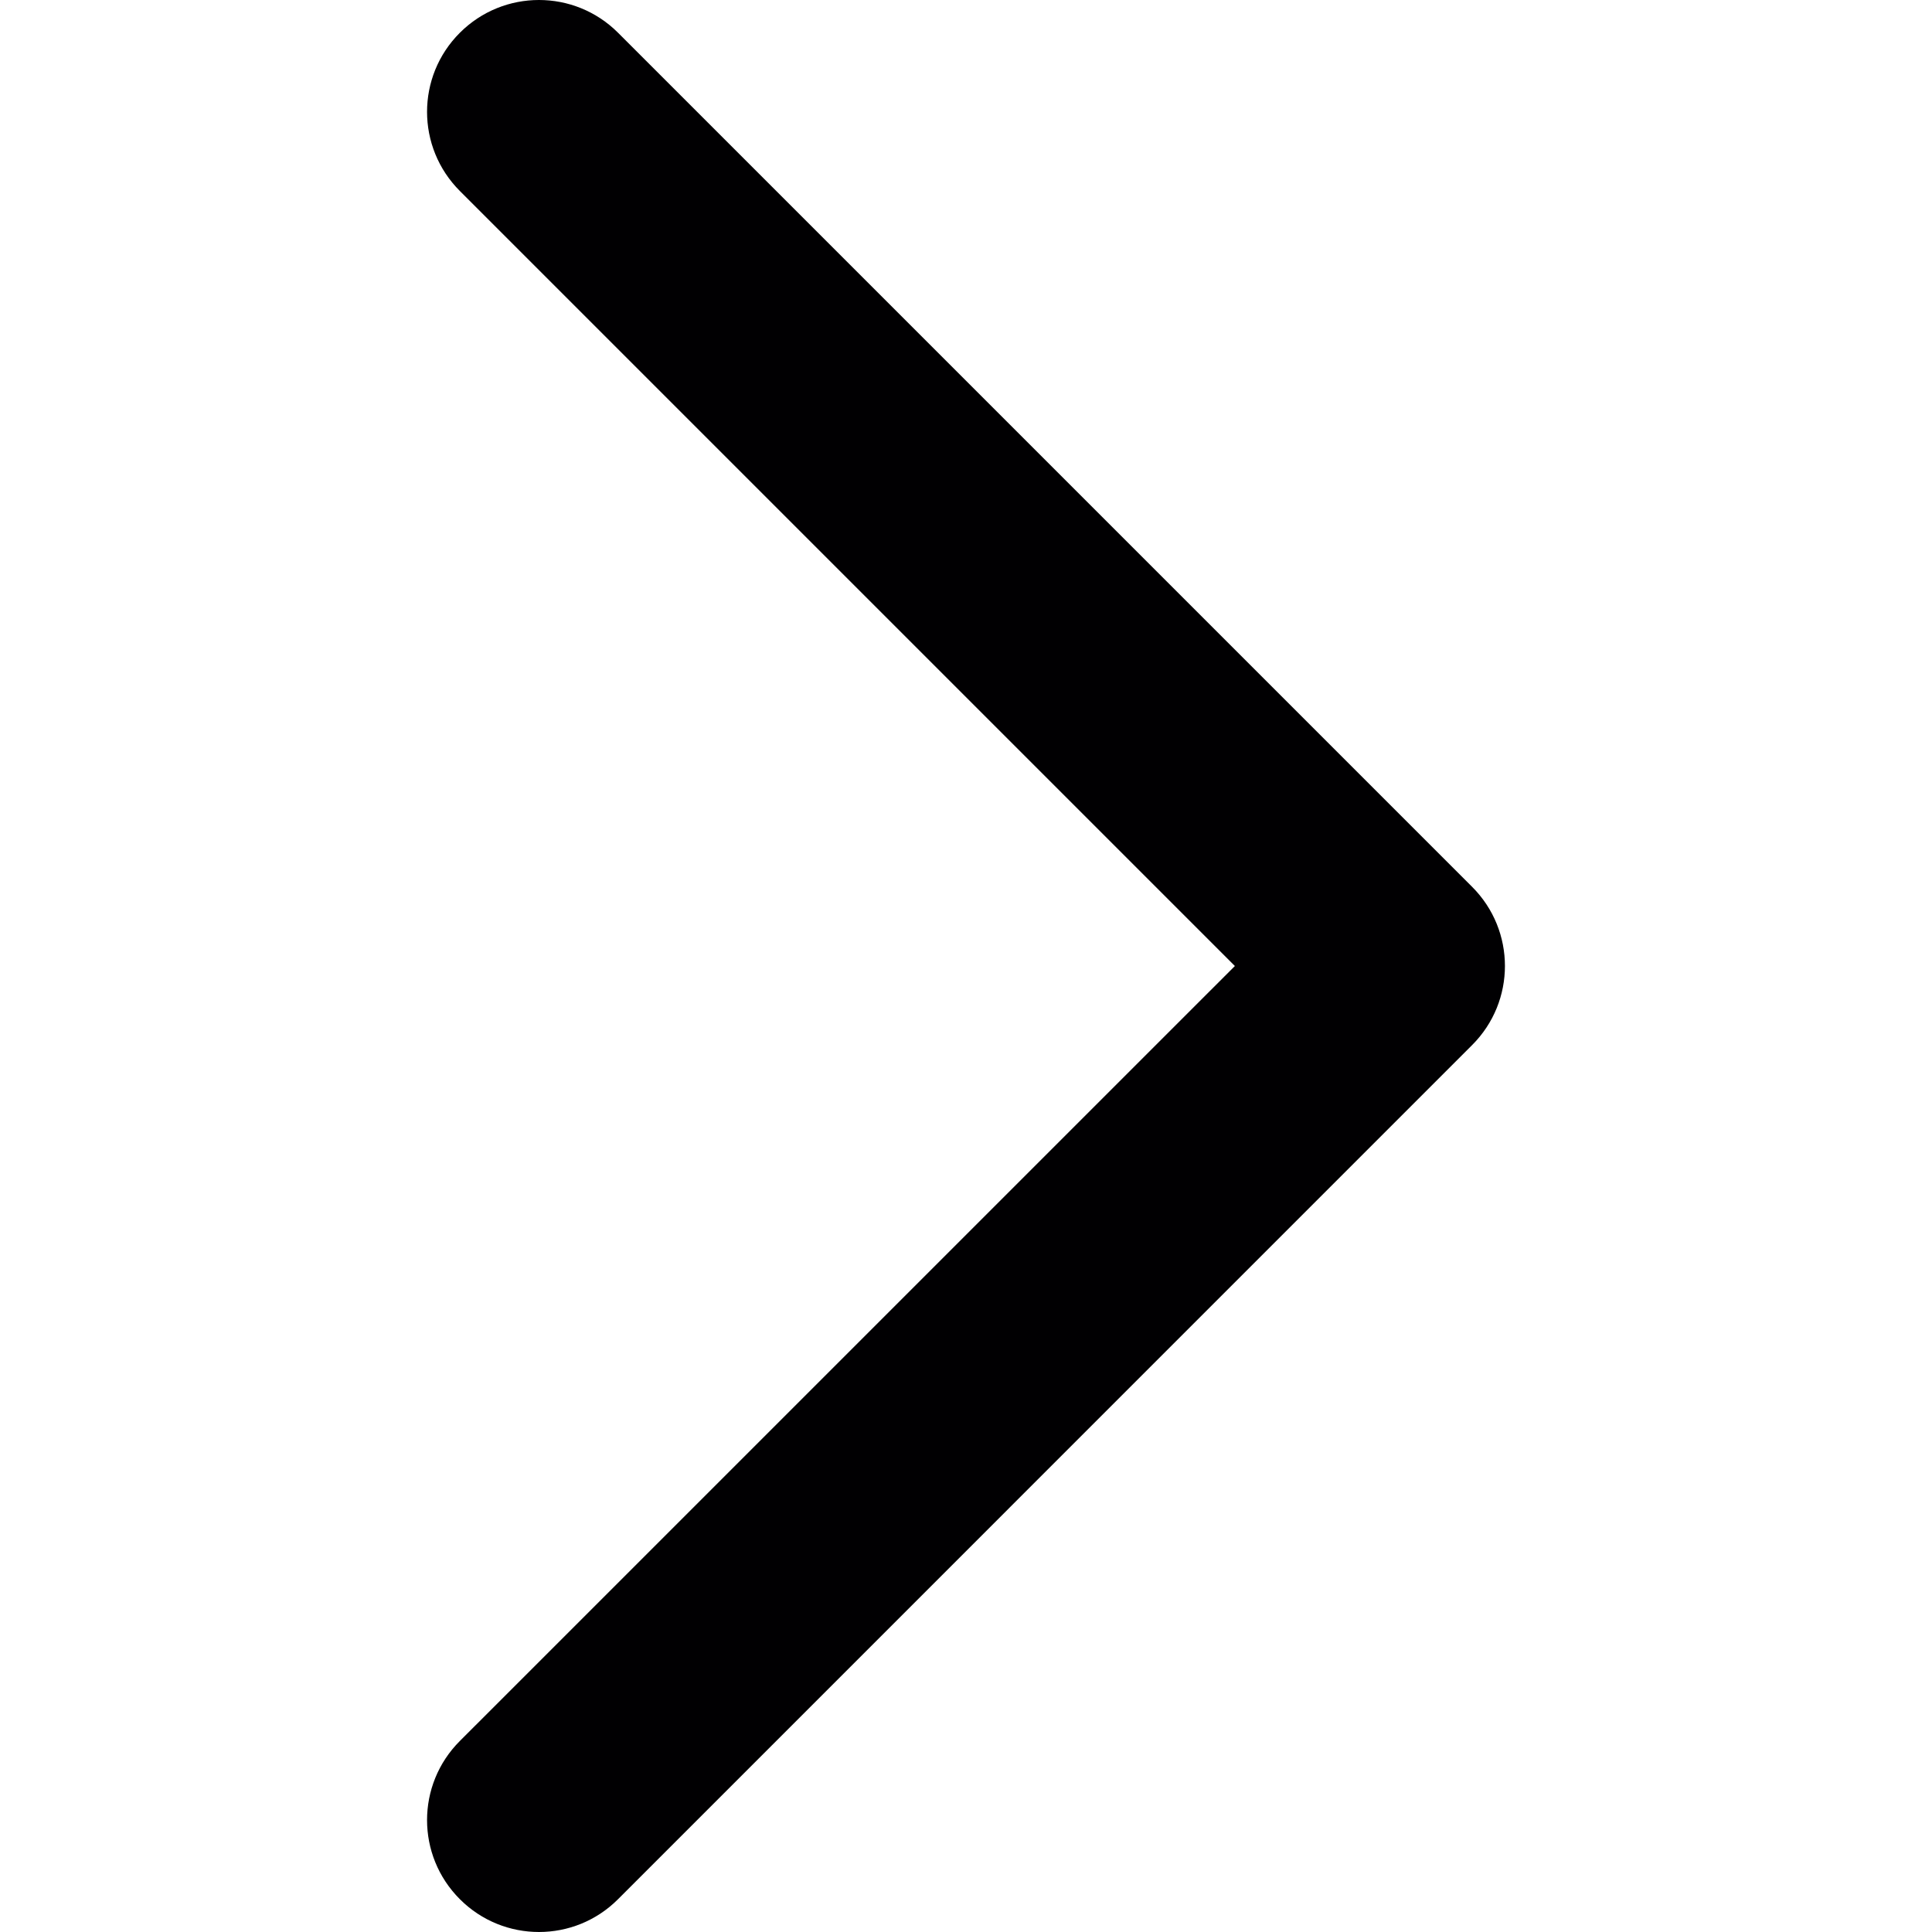
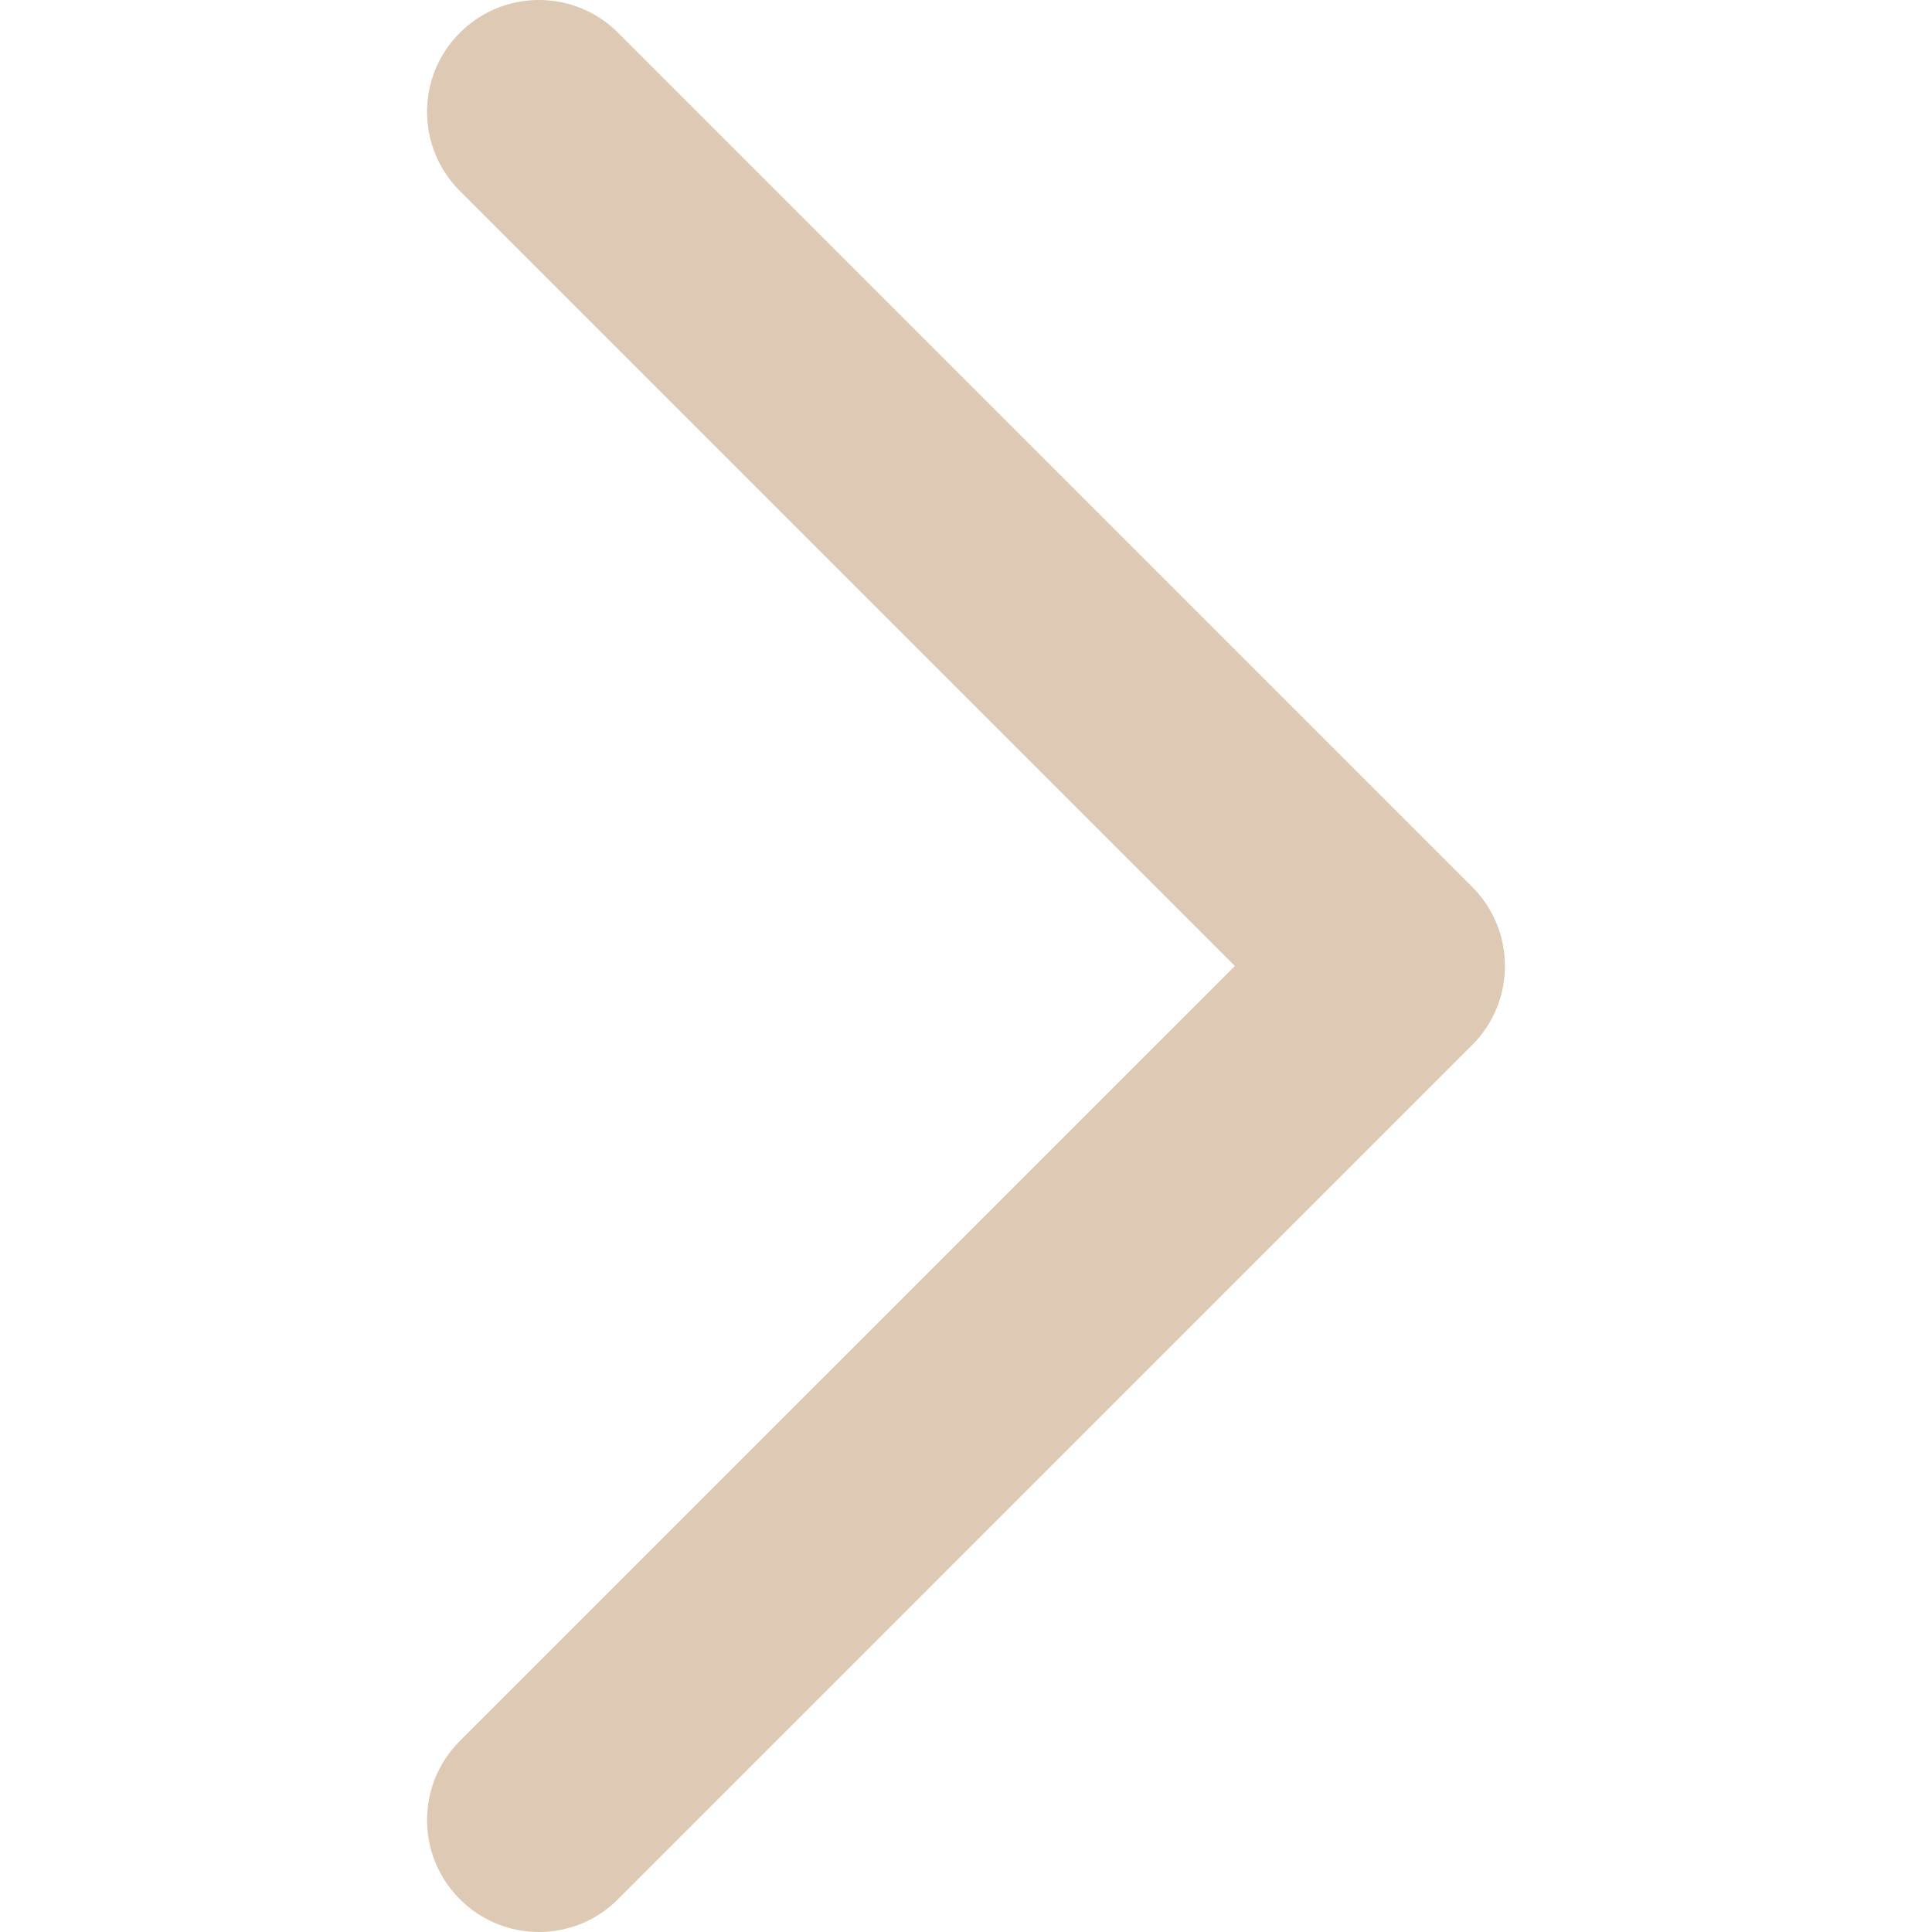
<svg xmlns="http://www.w3.org/2000/svg" version="1.1" id="Capa_1" x="0px" y="0px" viewBox="0 0 185.343 185.343" style="enable-background:new 0 0 185.343 185.343;" xml:space="preserve">
  <g>
    <g>
-       <path style="fill:#010002;" d="M51.707,185.343c-2.741,0-5.493-1.044-7.593-3.149c-4.194-4.194-4.194-10.981,0-15.175    l74.352-74.347L44.114,18.32c-4.194-4.194-4.194-10.987,0-15.175c4.194-4.194,10.987-4.194,15.18,0l81.934,81.934    c4.194,4.194,4.194,10.987,0,15.175l-81.934,81.939C57.201,184.293,54.454,185.343,51.707,185.343z" />
+       <path style="fill:#DDC9B4;" d="M51.707,185.343c-2.741,0-5.493-1.044-7.593-3.149c-4.194-4.194-4.194-10.981,0-15.175    l74.352-74.347L44.114,18.32c-4.194-4.194-4.194-10.987,0-15.175c4.194-4.194,10.987-4.194,15.18,0l81.934,81.934    c4.194,4.194,4.194,10.987,0,15.175l-81.934,81.939C57.201,184.293,54.454,185.343,51.707,185.343z" />
    </g>
  </g>
  <g>
</g>
  <g>
</g>
  <g>
</g>
  <g>
</g>
  <g>
</g>
  <g>
</g>
  <g>
</g>
  <g>
</g>
  <g>
</g>
  <g>
</g>
  <g>
</g>
  <g>
</g>
  <g>
</g>
  <g>
</g>
  <g>
</g>
</svg>
